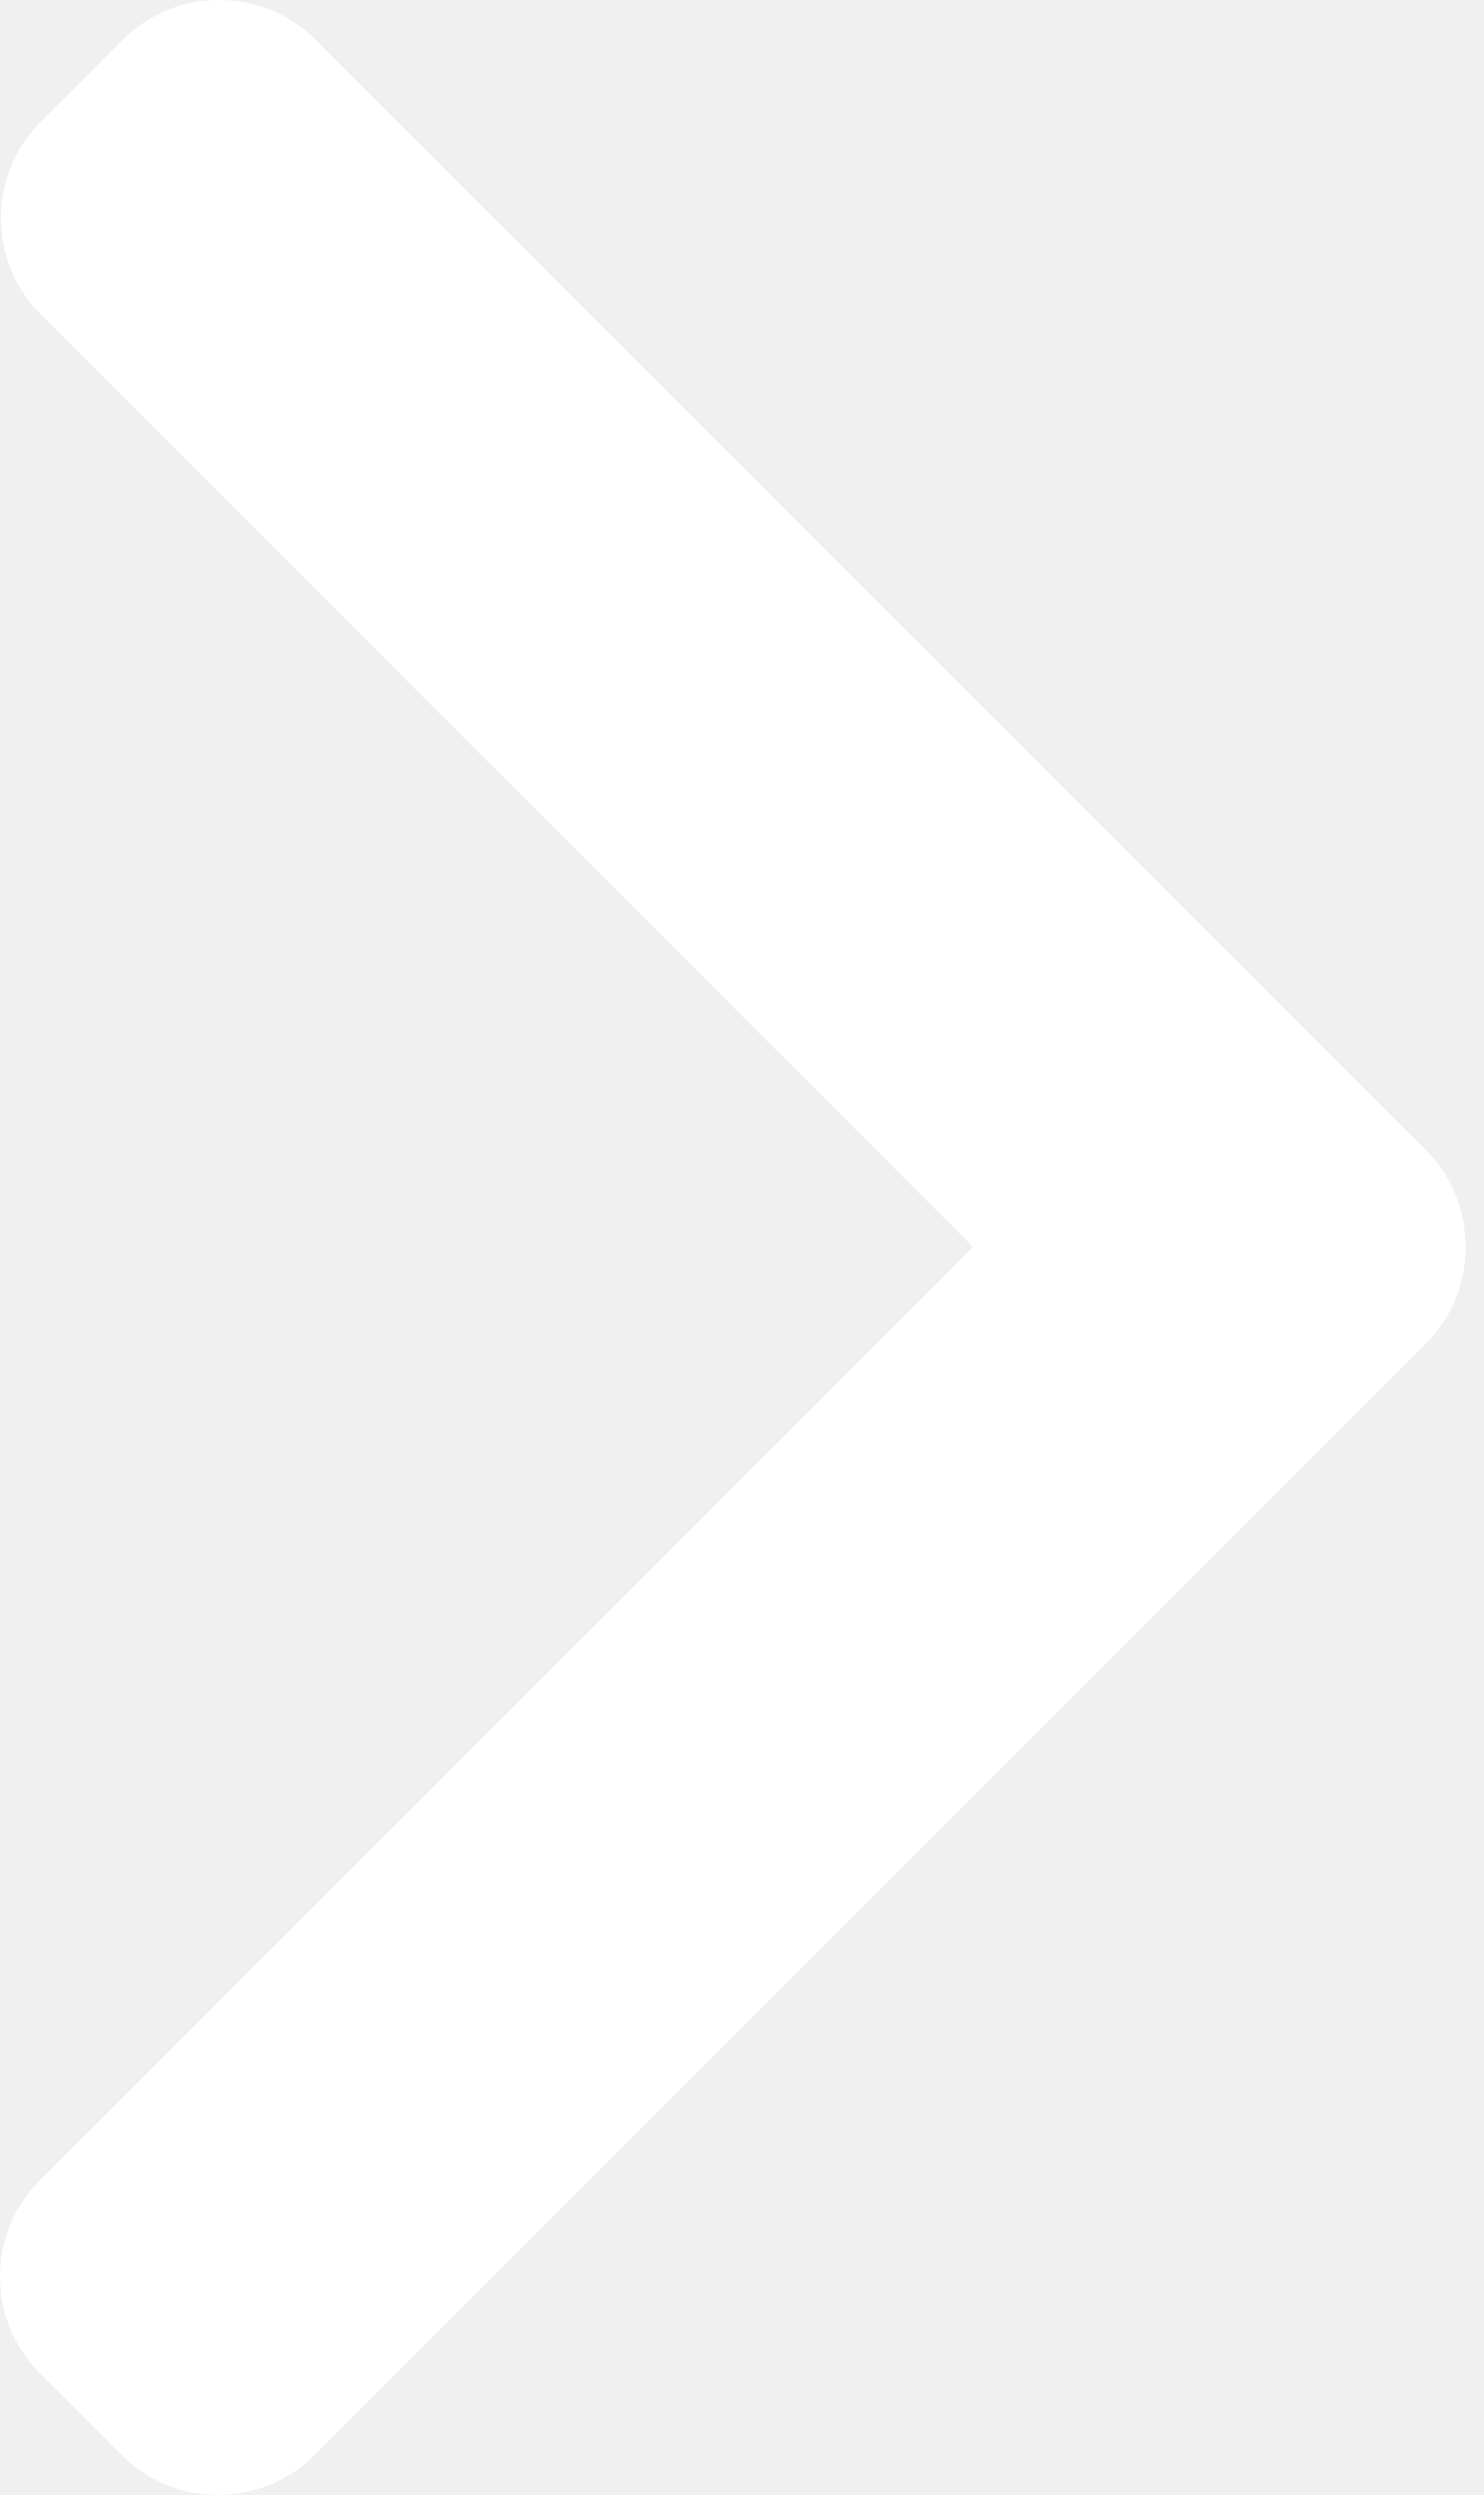
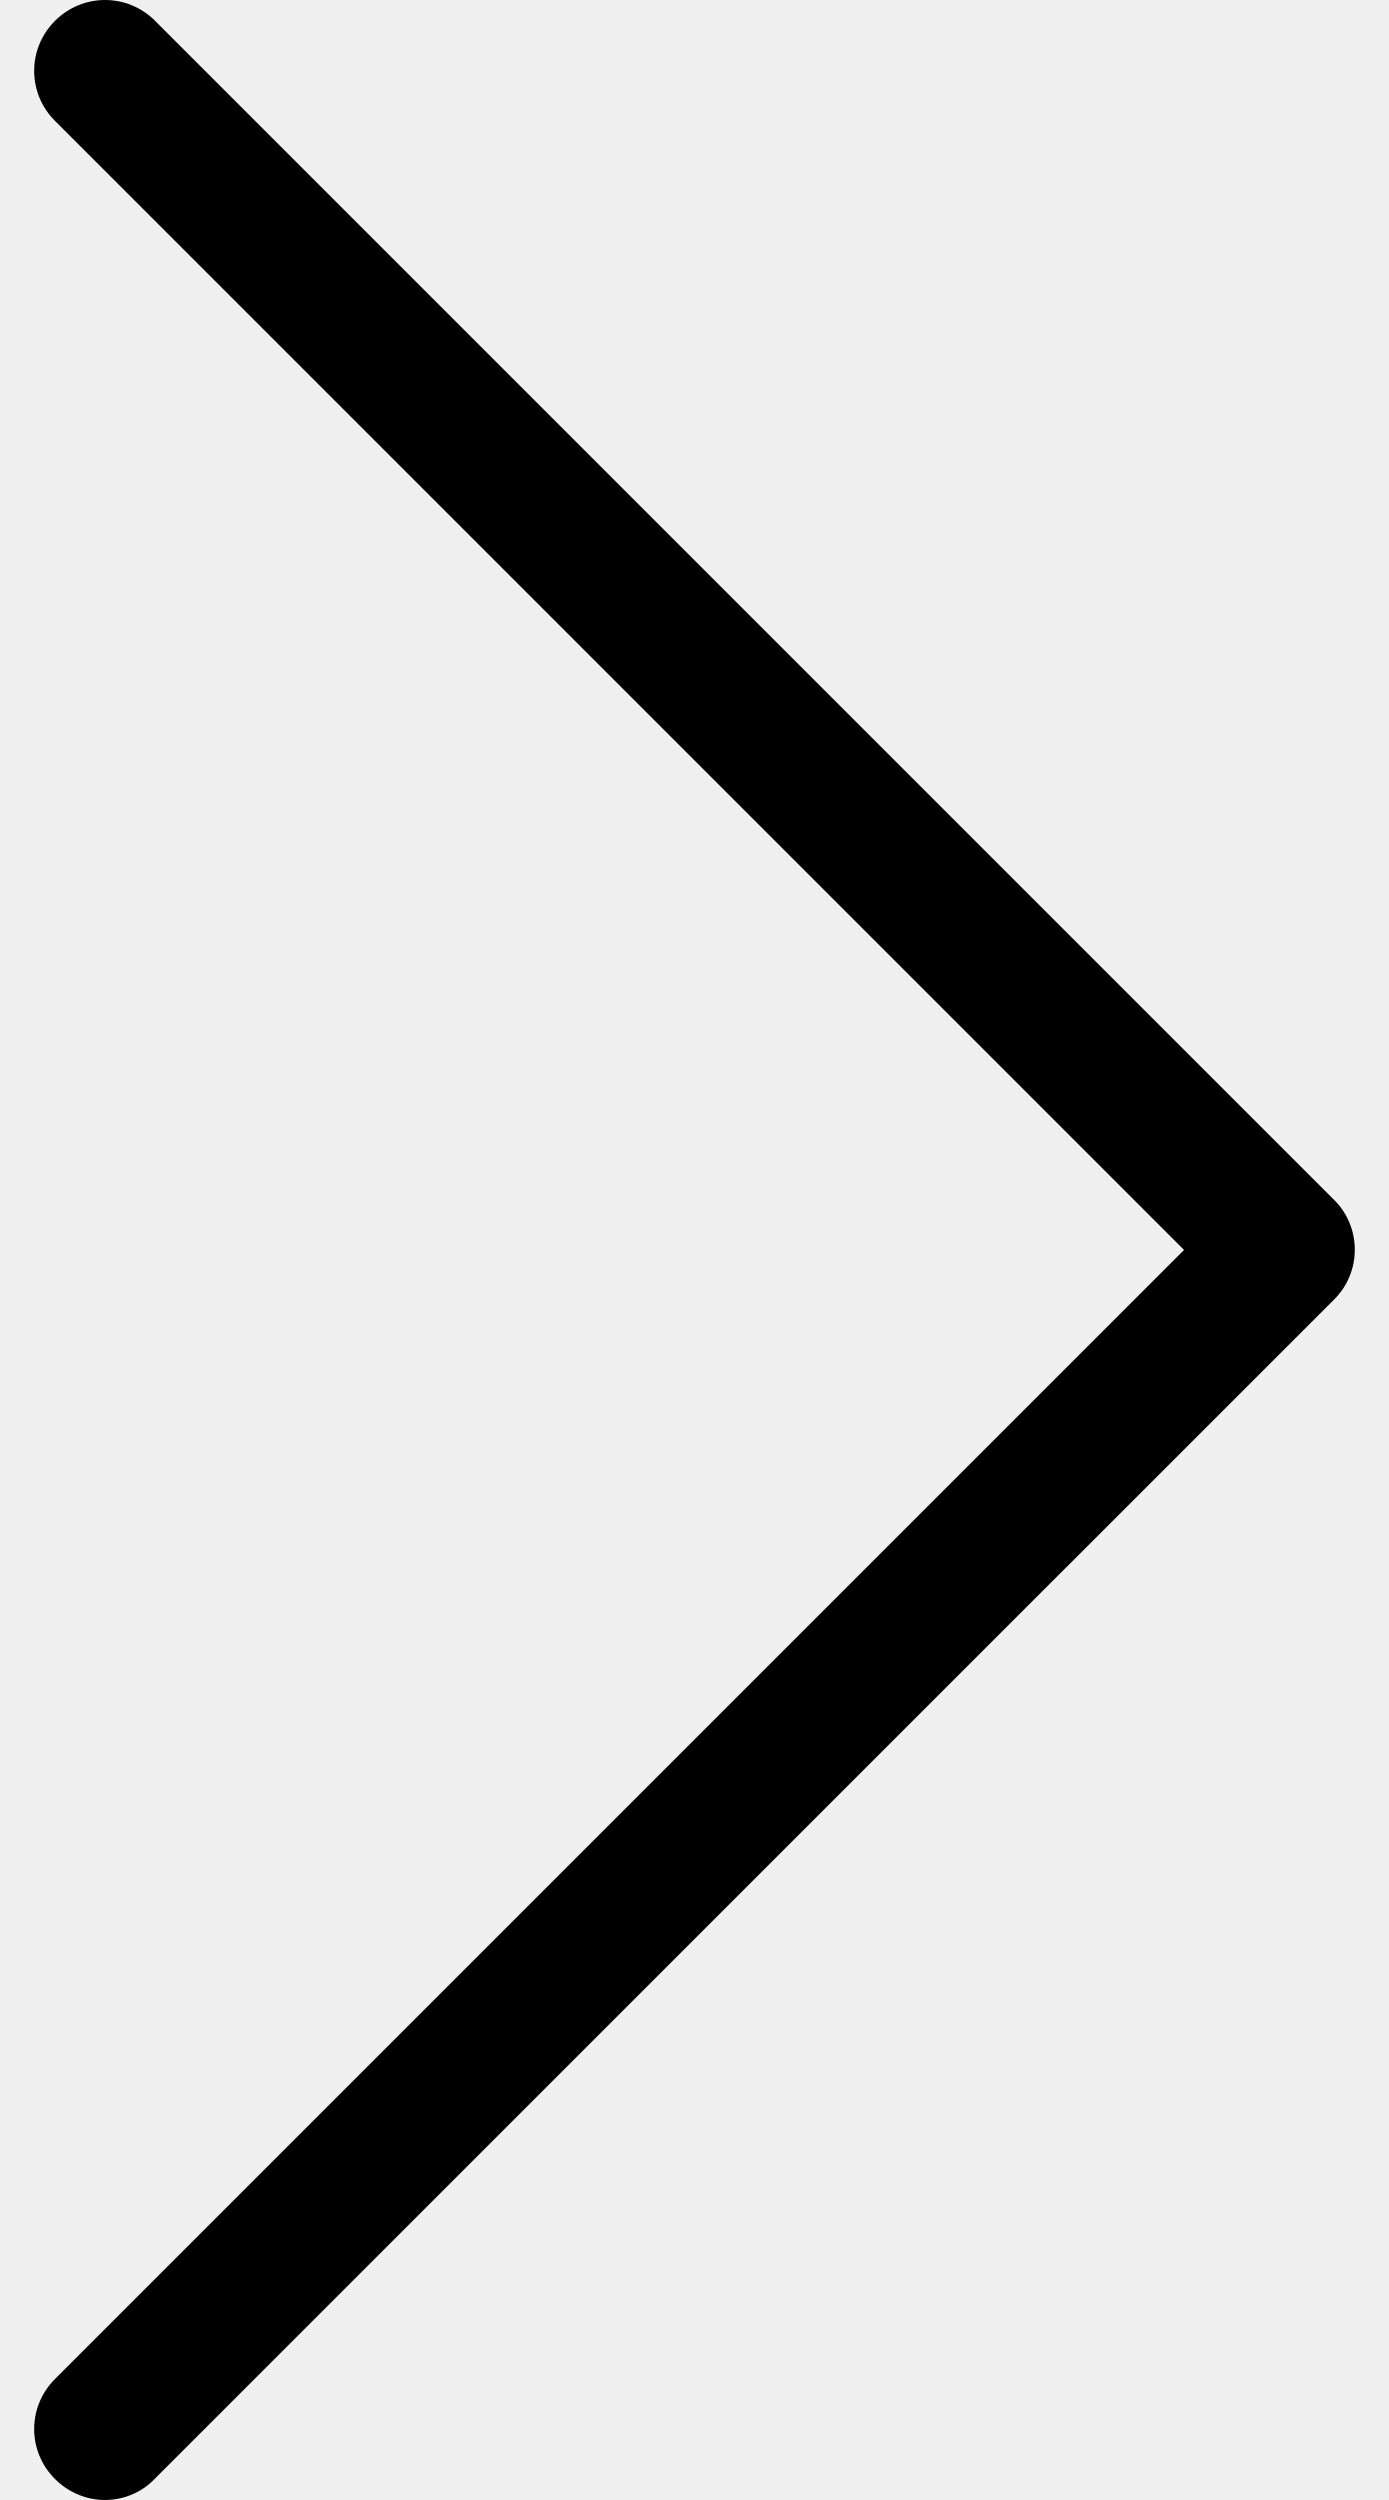
- <svg xmlns="http://www.w3.org/2000/svg" width="44" height="74" viewBox="0 0 44 74" fill="none">
-   <path d="M42.292 34.111L9.363 1.182C8.601 0.42 7.584 0 6.5 0C5.416 0 4.399 0.42 3.638 1.182L1.213 3.607C-0.365 5.186 -0.365 7.754 1.213 9.331L28.864 36.983L1.182 64.665C0.421 65.427 0 66.443 0 67.526C0 68.611 0.421 69.627 1.182 70.39L3.607 72.814C4.369 73.576 5.385 73.996 6.469 73.996C7.554 73.996 8.57 73.576 9.332 72.814L42.292 39.855C43.055 39.091 43.474 38.07 43.472 36.984C43.474 35.895 43.055 34.875 42.292 34.111Z" fill="white" />
+ <svg xmlns="http://www.w3.org/2000/svg" width="30" height="54" viewBox="0 0 30 54" fill="none">
+   <path d="M28.823 25.924L3.35 0.45C2.75 -0.15 1.788 -0.15 1.188 0.45C0.588 1.05 0.588 2.012 1.188 2.611L25.575 26.999L1.188 51.386C0.588 51.986 0.588 52.948 1.188 53.547C1.482 53.842 1.878 54 2.263 54C2.648 54 3.044 53.853 3.338 53.547L28.812 28.074C29.412 27.485 29.412 26.512 28.823 25.924Z" fill="black" />
</svg>
